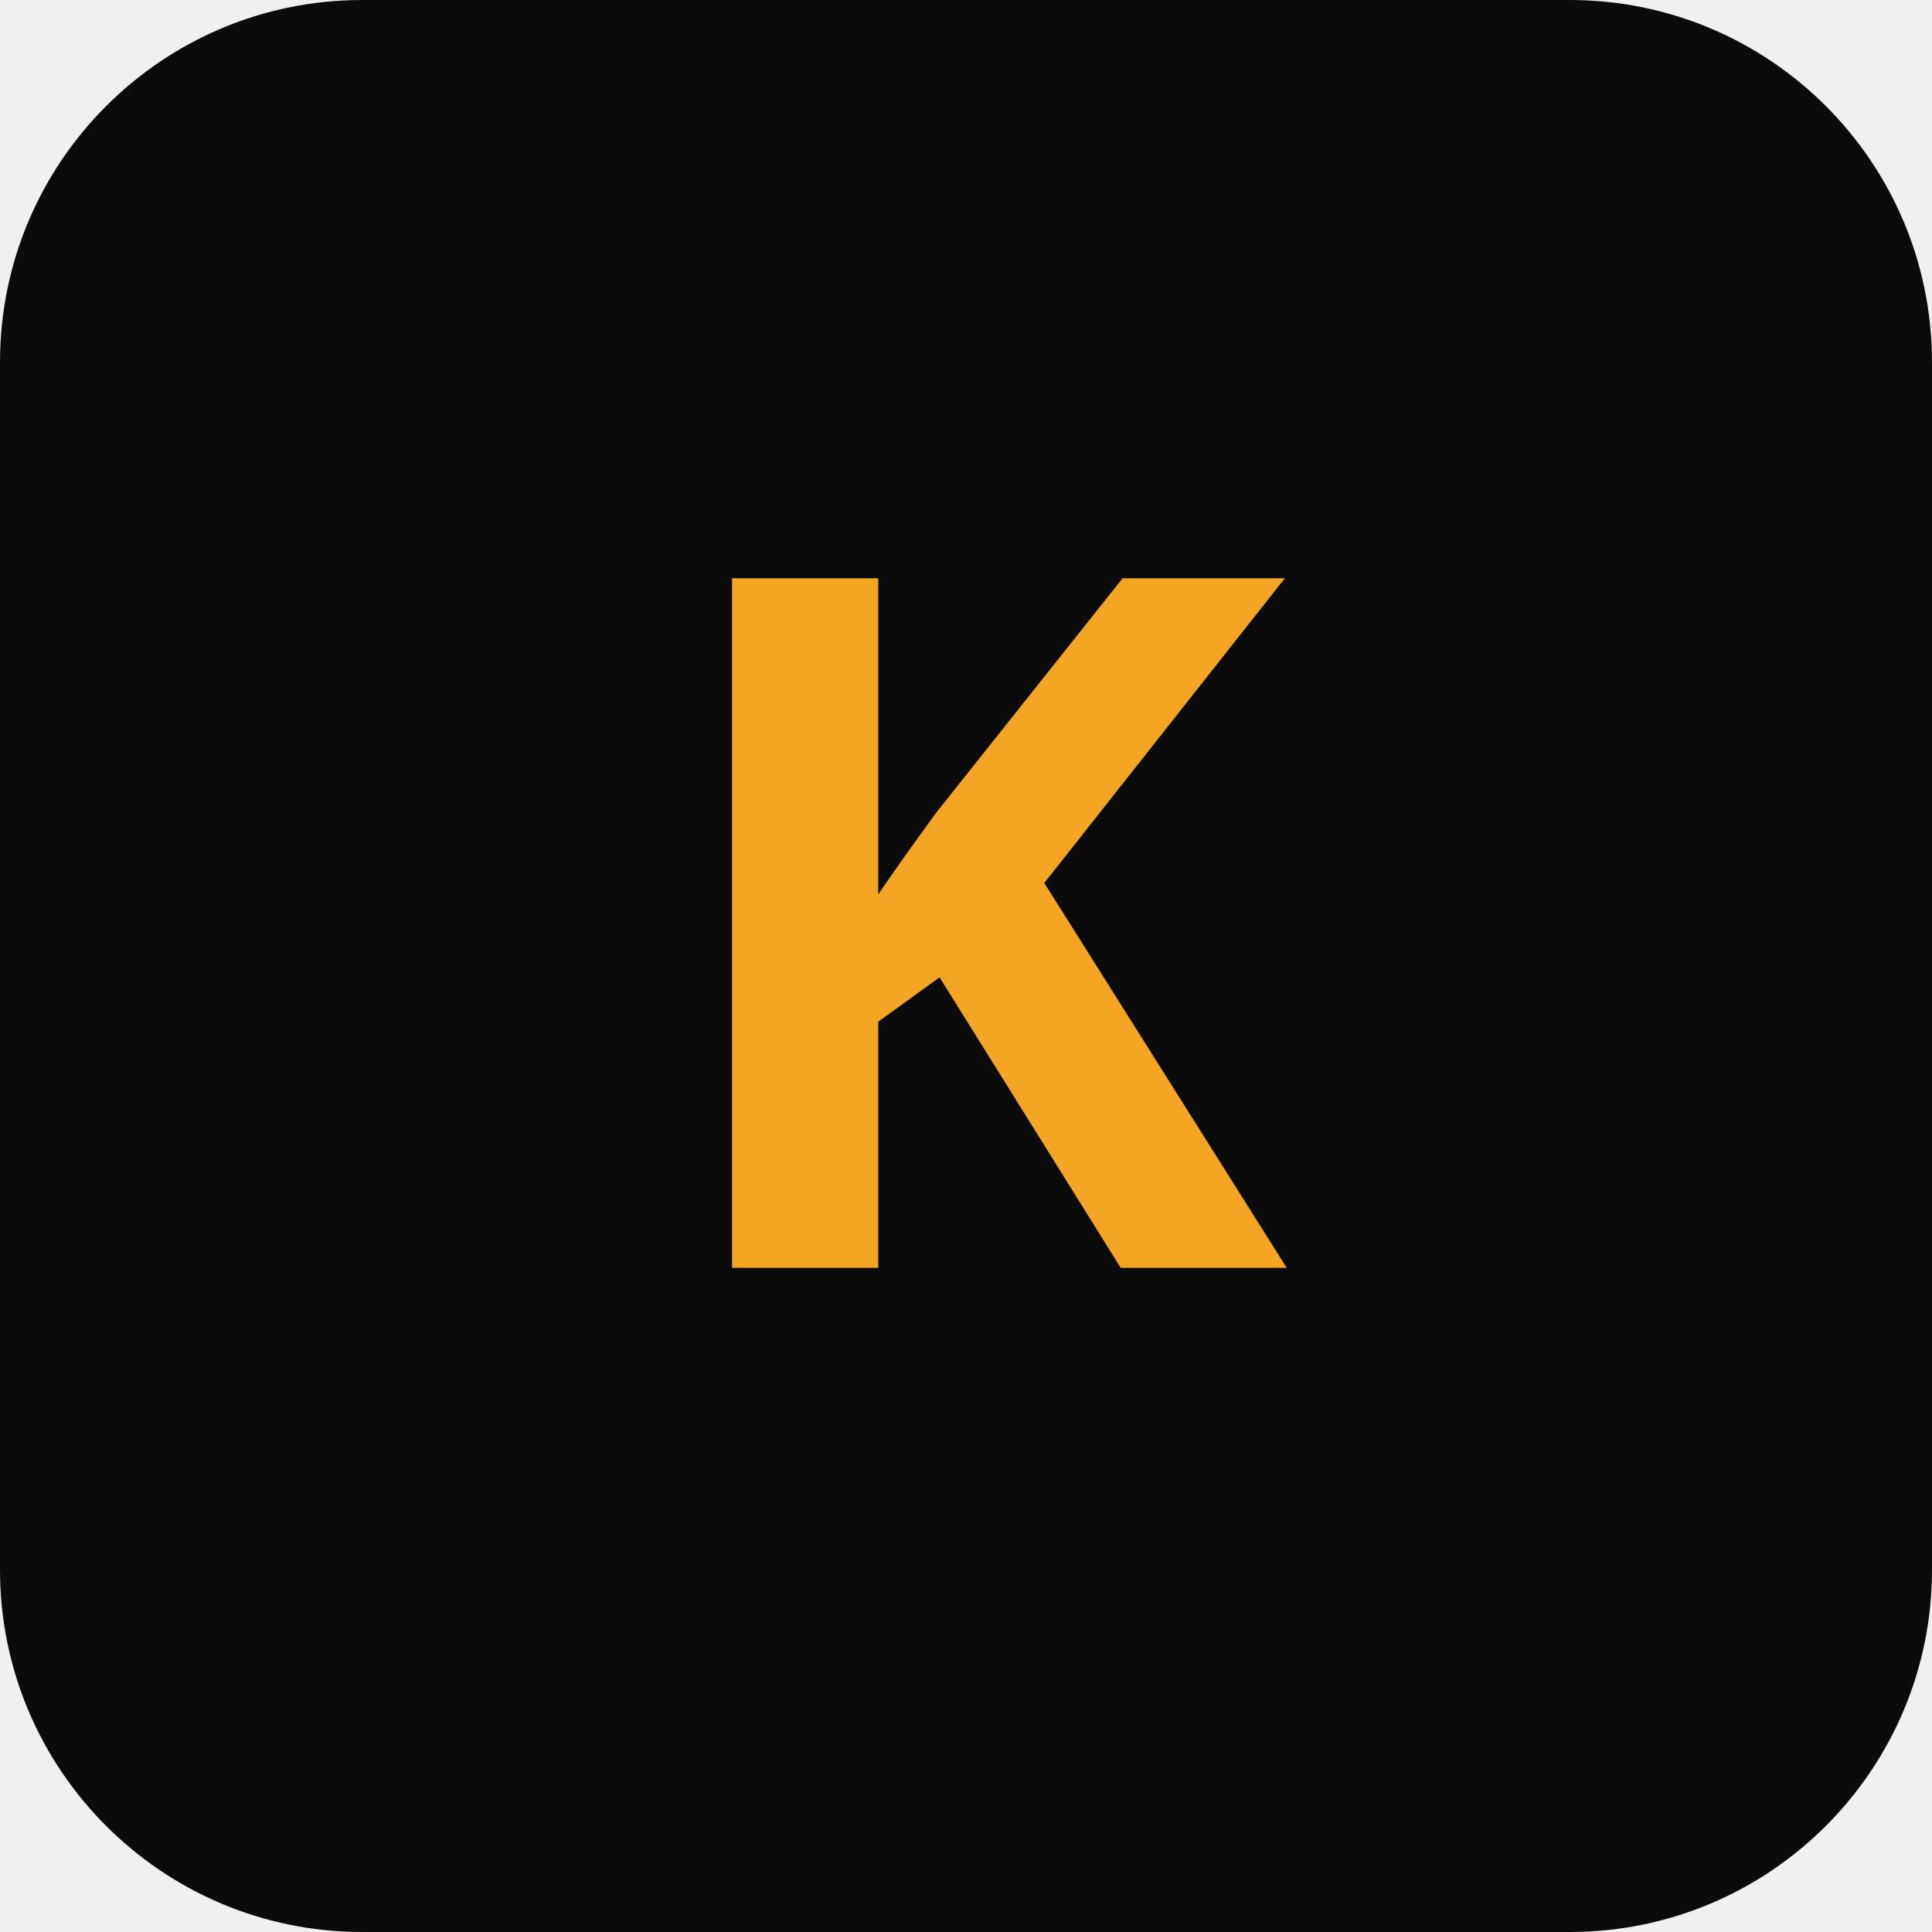
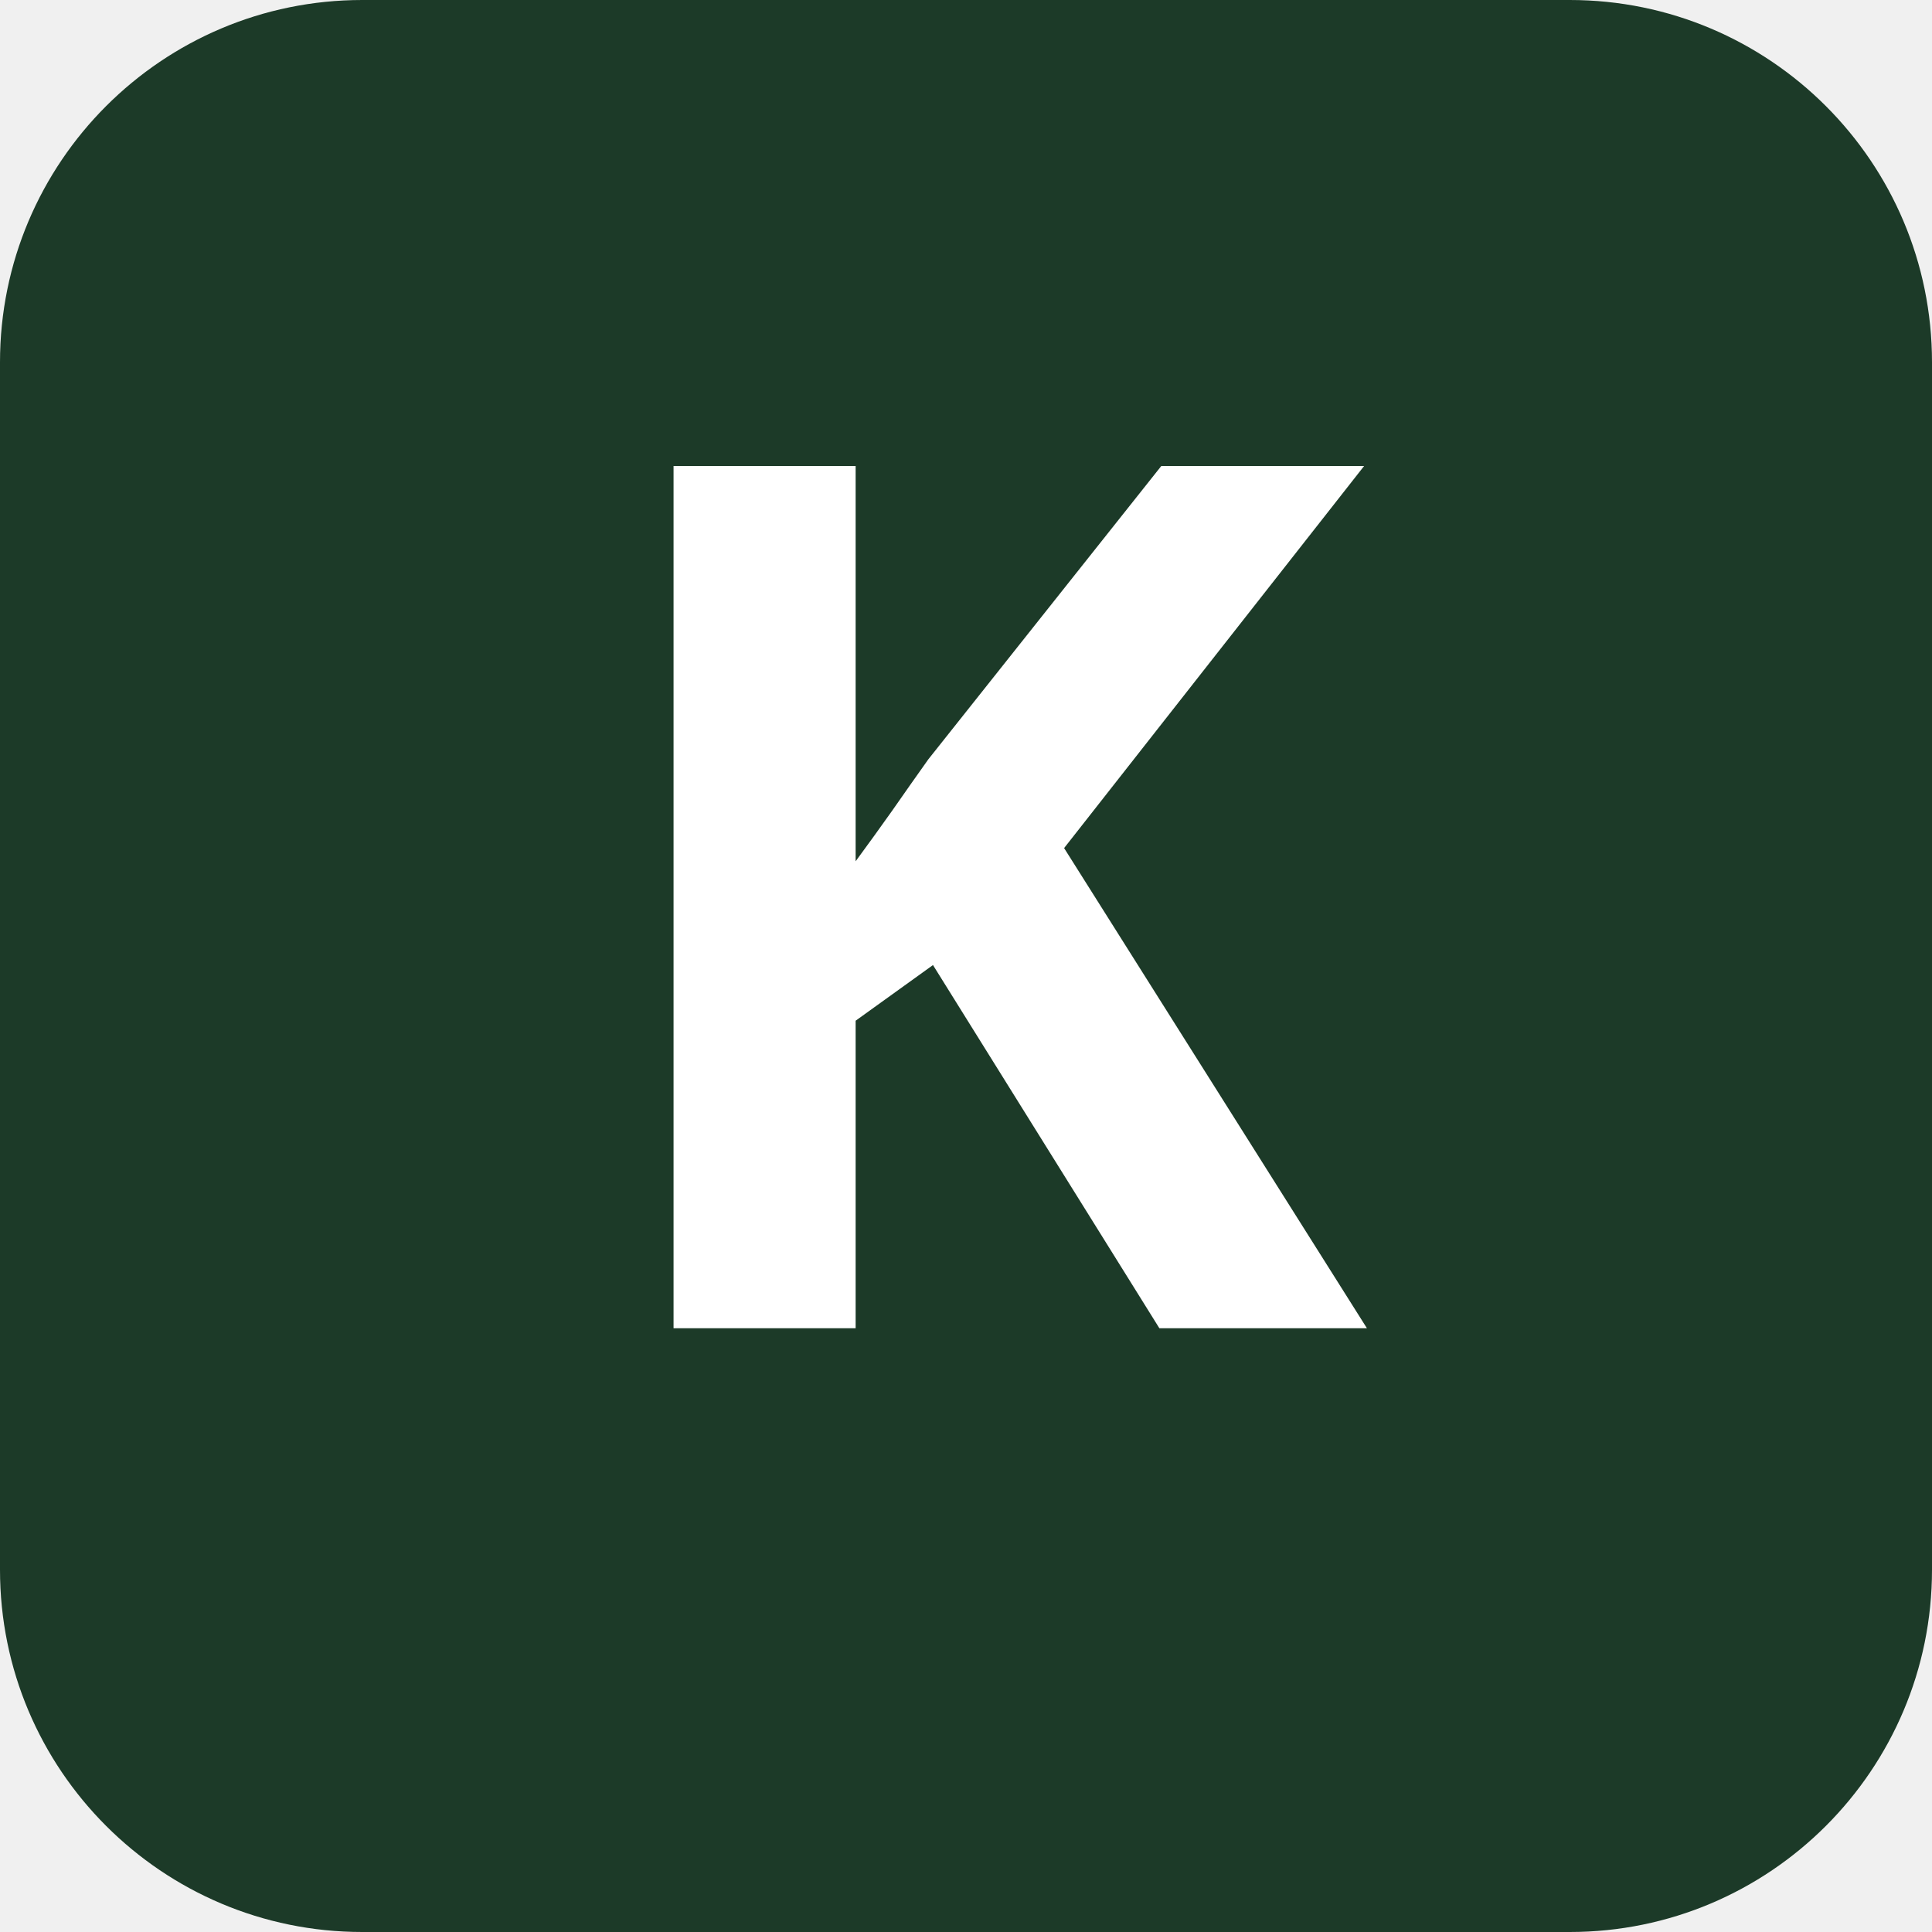
<svg xmlns="http://www.w3.org/2000/svg" viewBox="0 0 32 32">
-   <rect width="32" height="32" rx="6" fill="#0b0b0c" />
-   <text x="16" y="21" font-family="system-ui, sans-serif" font-size="16" font-weight="700" fill="#f5a524" text-anchor="middle">K</text>
+   <rect width="32" height="32" rx="6" fill="#1c3a28" />
+   <text x="16" y="22" font-family="'DM Sans', system-ui, sans-serif" font-size="20" font-weight="700" fill="#ffffff" text-anchor="middle">K</text>
</svg>
